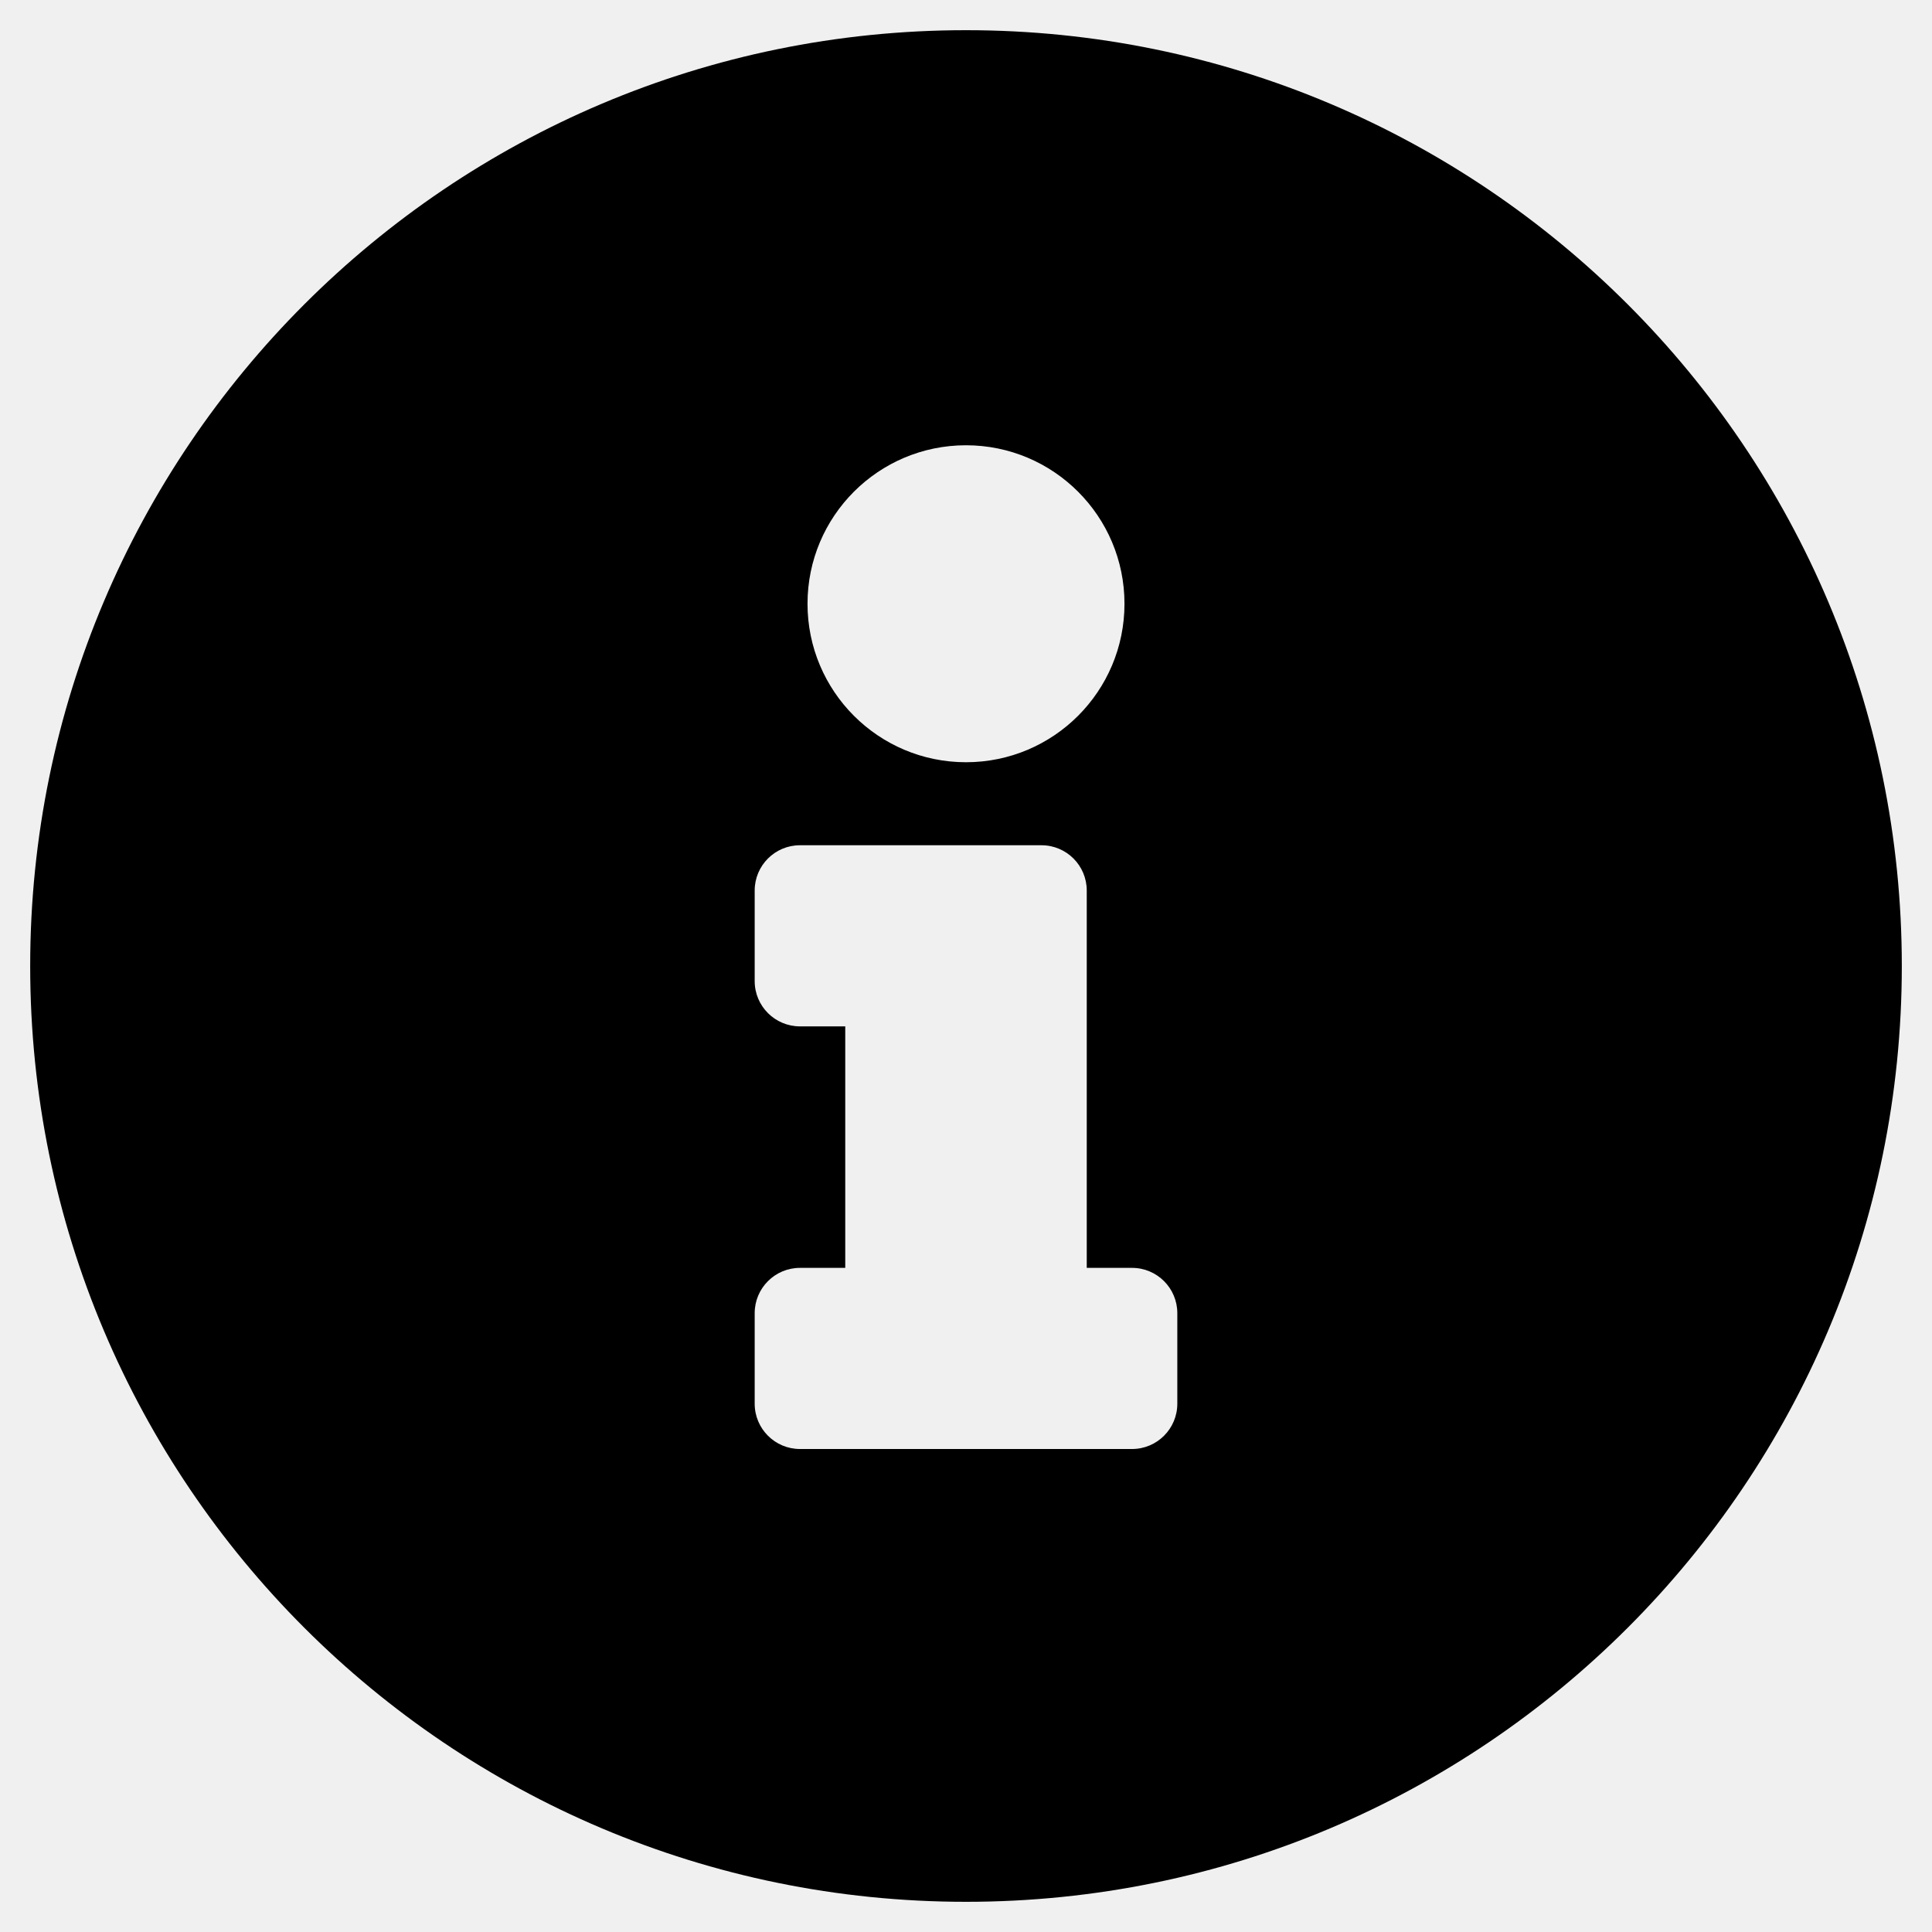
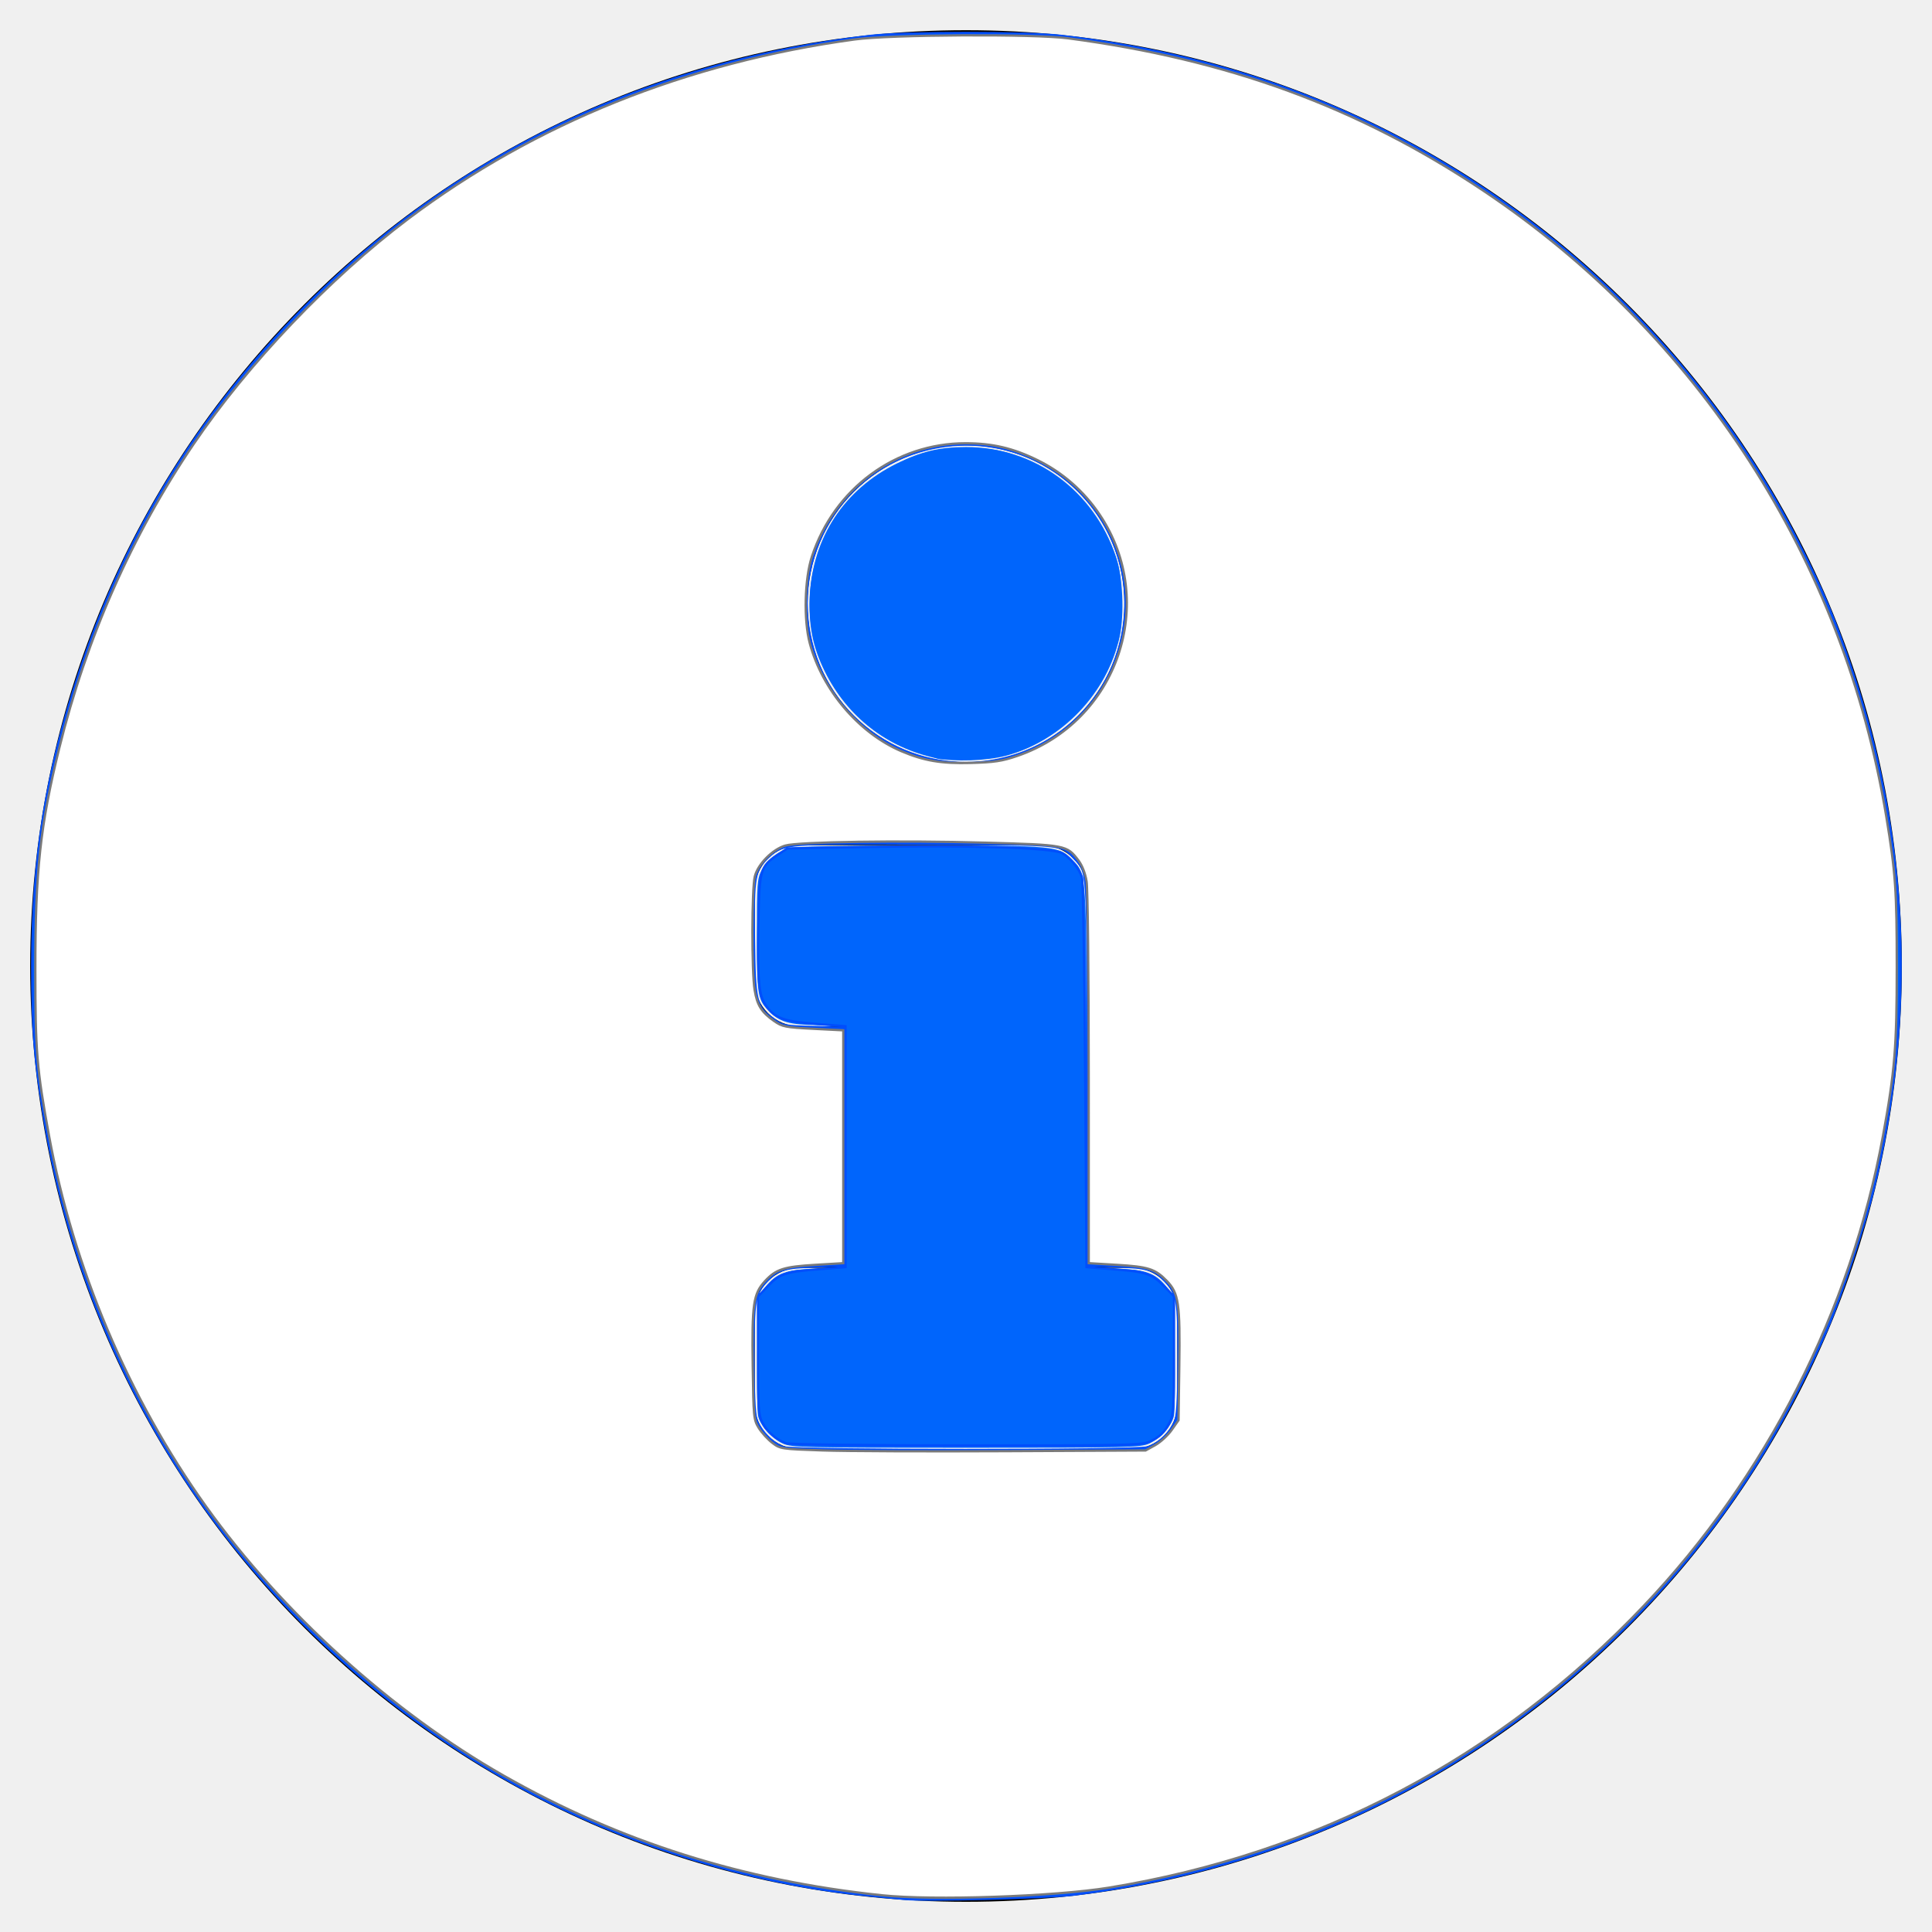
- <svg xmlns="http://www.w3.org/2000/svg" aria-hidden="true" focusable="false" data-prefix="fas" data-icon="info-circle" class="svg-inline--fa fa-info-circle fa-w-16" role="img" viewBox="0 0 512 512">
-   <path fill="currentColor" d="M256 8C119.043 8 8 119.083 8 256c0 136.997 111.043 248 248 248s248-111.003 248-248C504 119.083 392.957 8 256 8zm0 110c23.196 0 42 18.804 42 42s-18.804 42-42 42-42-18.804-42-42 18.804-42 42-42zm56 254c0 6.627-5.373 12-12 12h-88c-6.627 0-12-5.373-12-12v-24c0-6.627 5.373-12 12-12h12v-64h-12c-6.627 0-12-5.373-12-12v-24c0-6.627 5.373-12 12-12h64c6.627 0 12 5.373 12 12v100h12c6.627 0 12 5.373 12 12v24z" />
+ <svg xmlns="http://www.w3.org/2000/svg" aria-hidden="true" focusable="false" data-prefix="fas" data-icon="info-circle" class="svg-inline--fa fa-info-circle fa-w-16" role="img" viewBox="0 0 512 512" version="1.1" id="svg995">
+   <defs id="defs999" />
+   <path fill="currentColor" d="M256 8C119.043 8 8 119.083 8 256c0 136.997 111.043 248 248 248s248-111.003 248-248C504 119.083 392.957 8 256 8zm0 110c23.196 0 42 18.804 42 42s-18.804 42-42 42-42-18.804-42-42 18.804-42 42-42zm56 254c0 6.627-5.373 12-12 12h-88c-6.627 0-12-5.373-12-12v-24c0-6.627 5.373-12 12-12h12v-64h-12c-6.627 0-12-5.373-12-12v-24c0-6.627 5.373-12 12-12h64c6.627 0 12 5.373 12 12v100h12c6.627 0 12 5.373 12 12v24z" id="path993" />
+   <path style="fill:#0065fc;stroke-width:0.602" d="m 207.505,382.575 c -3.039,-1.38 -6.149,-4.876 -6.626,-7.447 -0.201,-1.084 -0.282,-8.655 -0.18,-16.824 l 0.185,-14.854 1.839,-2.271 c 3.142,-3.88 5.539,-4.733 13.973,-4.977 l 7.379,-0.213 v -32.164 -32.164 l -7.078,-0.013 c -7.86,-0.015 -10.555,-0.808 -13.515,-3.977 -2.703,-2.894 -2.9,-4.238 -2.9,-19.866 0,-13.531 0.099,-14.936 1.199,-17.093 1.448,-2.838 4.28,-5.083 7.535,-5.972 1.602,-0.438 13.223,-0.659 34.677,-0.662 35.912,-0.004 36.583,0.06 40.215,3.807 3.794,3.914 3.716,2.702 3.716,57.965 v 50.139 l 7.379,0.213 c 8.434,0.244 10.831,1.097 13.973,4.977 l 1.839,2.271 0.185,14.854 c 0.102,8.17 0.021,15.74 -0.18,16.824 -0.477,2.571 -3.587,6.067 -6.626,7.447 -2.268,1.03 -5.209,1.097 -48.495,1.097 -43.285,0 -46.226,-0.067 -48.495,-1.097 z" id="path1003" />
+   <path style="fill:#0065fc;stroke-width:0.602" d="m 248.108,200.923 c -12.96,-2.714 -23.584,-10.971 -29.501,-22.927 -3.258,-6.585 -4.368,-12.214 -3.977,-20.179 0.758,-15.427 9.092,-28.096 22.998,-34.961 6.496,-3.207 11.431,-4.385 18.372,-4.385 18.17,0 33.857,11.486 39.75,29.106 1.805,5.397 2.255,15.042 0.981,21.026 -3.199,15.023 -15.291,27.714 -30.19,31.686 -5.069,1.351 -13.609,1.645 -18.434,0.635 z" id="path1005" />
+   <path style="fill:#0065fc;stroke-width:0.602;fill-opacity:1;stroke:#0065fc;stroke-opacity:1;opacity:1;" d="m 207.816,382.137 c -1.157,-0.502 -2.742,-1.508 -3.521,-2.235 -3.004,-2.805 -3.109,-3.5 -3.109,-20.558 v -15.982 l 2.56,-2.658 c 2.785,-2.892 5.556,-3.98 10.152,-3.985 1.525,-0.002 4.439,-0.178 6.475,-0.39 l 3.702,-0.387 v -32.032 -32.032 l -8.157,-0.625 c -7.682,-0.589 -8.287,-0.729 -10.391,-2.405 -4.206,-3.352 -4.407,-4.303 -4.423,-20.966 -0.016,-16.9 0.19,-17.799 4.853,-21.094 l 2.557,-1.807 17.569,-0.356 c 25.968,-0.526 52.608,0.144 54.914,1.38 2.039,1.093 3.974,3.071 5.186,5.3 0.885,1.628 1.556,34.015 1.68,81.081 l 0.062,23.557 3.702,0.387 c 2.036,0.213 4.95,0.389 6.475,0.39 4.595,0.005 7.367,1.094 10.152,3.985 l 2.56,2.658 v 15.982 c 0,17.061 -0.105,17.752 -3.113,20.561 -3.509,3.277 -2.142,3.193 -51.832,3.168 -39.678,-0.02 -46.236,-0.148 -48.053,-0.936 z" id="path1007" />
+   <path style="opacity:1;fill:#0065fc;fill-opacity:1;stroke:#004efc;stroke-width:0.602;stroke-opacity:1" d="m 239.435,503.21 c -1.16,-0.133 -5.225,-0.534 -9.035,-0.892 C 203.861,499.826 174.635,491.57 148.961,479.312 106.44,459.01 68.307,424.385 43.994,384 27.547,356.681 16.547,326.607 11.491,295.139 9.118,280.365 8.525,272.451 8.538,255.699 8.561,227.251 12.208,204.633 21.07,177.995 33.797,139.737 54.476,106.873 83.796,78.304 123.592,39.529 173.395,16.207 230.701,9.511 c 8.814,-1.03 41.783,-1.03 50.598,0 23.81,2.782 45.72,8.204 66.381,16.428 55.195,21.969 101.779,64.461 128.729,117.421 6.738,13.24 9.962,20.931 14.521,34.635 14.842,44.616 16.753,91.107 5.631,137.035 -2.283,9.426 -8.544,28.331 -12.248,36.981 -4.103,9.581 -10.551,22.227 -15.95,31.283 -27.335,45.846 -70.982,83.012 -120.683,102.763 -19.978,7.939 -40.887,13.256 -63.068,16.038 -7.117,0.893 -40.031,1.705 -45.176,1.115 z m 64.669,-119.647 c 3.155,-0.945 6.532,-4.323 7.478,-7.478 0.491,-1.638 0.738,-7.143 0.738,-16.419 0,-15.185 -0.272,-16.749 -3.495,-20.143 -2.958,-3.114 -4.637,-3.621 -12.919,-3.898 l -7.68,-0.257 v -50.847 c 0,-55.598 0.147,-53.202 -3.495,-57.036 -3.669,-3.862 -1.983,-3.692 -38.669,-3.904 -37.26,-0.216 -38.398,-0.127 -42.191,3.3 -3.992,3.606 -4.277,5.141 -4.071,21.908 0.207,16.826 0.497,18.004 5.255,21.367 2.486,1.757 2.783,1.813 10.638,2.017 l 8.081,0.21 v 31.493 31.493 l -7.68,0.257 c -8.282,0.277 -9.961,0.784 -12.919,3.898 -3.224,3.394 -3.495,4.959 -3.495,20.143 0,9.261 0.248,14.782 0.737,16.414 0.868,2.898 4.415,6.564 7.22,7.463 3.034,0.972 93.227,0.99 96.467,0.019 z m -40.574,-182.034 c 15.029,-2.727 27.338,-13.162 32.276,-27.361 5.445,-15.656 1.643,-32.469 -9.966,-44.078 -20.507,-20.507 -55.653,-14.463 -68.012,11.695 -4.806,10.173 -5.379,21.614 -1.622,32.417 6.737,19.373 26.922,31.029 47.324,27.327 z" id="path1686" />
+   <path style="opacity:1;fill:#0065fc;fill-opacity:1;stroke:#004efc;stroke-width:0.602;stroke-opacity:1" d="m 208.2,382.452 c -2.664,-1.067 -4.933,-3.069 -6.125,-5.406 -1.096,-2.148 -1.191,-3.583 -1.191,-17.912 V 343.557 l 2.667,-2.783 c 3.124,-3.26 4.593,-3.731 13.898,-4.45 l 6.626,-0.512 v -31.925 -31.925 l -7.852,-0.622 c -8.709,-0.69 -11.009,-1.554 -13.339,-5.013 -1.813,-2.691 -2.125,-6.175 -1.896,-21.17 0.225,-14.705 0.449,-15.516 5.144,-18.63 l 2.537,-1.682 20.955,-0.385 c 27.019,-0.497 49.092,0.191 51.795,1.612 2.108,1.109 4.558,4.072 5.321,6.436 0.267,0.828 0.644,24.41 0.836,52.405 l 0.35,50.899 6.626,0.512 c 9.209,0.712 10.587,1.152 13.804,4.416 l 2.76,2.8 v 15.586 c 0,14.106 -0.108,15.798 -1.141,17.821 -1.409,2.76 -2.777,4.028 -5.639,5.224 -1.933,0.808 -8.151,0.922 -48.467,0.888 -27.474,-0.023 -46.826,-0.269 -47.668,-0.606 z" id="path1688" />
+   <path style="opacity:1;fill:#0065fc;fill-opacity:1;stroke:#0065fc;stroke-width:0.602;stroke-opacity:1" d="m 248.772,200.818 c -0.663,-0.171 -3.304,-0.993 -5.87,-1.827 -14.901,-4.843 -26.499,-19.532 -27.901,-35.337 -1.705,-19.211 10.131,-36.787 28.952,-42.997 3.97,-1.31 5.986,-1.598 11.445,-1.636 8.024,-0.056 11.514,0.734 18.933,4.285 10.05,4.81 18.114,14.482 21.492,25.776 0.79,2.641 1.08,5.642 1.079,11.144 -0.002,6.841 -0.169,8.004 -1.83,12.72 -3.337,9.473 -10.077,17.65 -18.757,22.756 -6.364,3.744 -10.744,4.935 -19.11,5.199 -3.976,0.125 -7.77,0.088 -8.433,-0.083 z" id="path1690" />
+   <path style="opacity:1;fill:#ffffff;fill-opacity:1;stroke:#7a7a7a;stroke-width:0.602;stroke-opacity:1" d="M 233.713,502.265 C 196.887,498.392 164.141,488.029 133.421,470.524 103.856,453.678 74.621,427.216 54.539,399.125 34.099,370.533 19.353,335.697 12.993,300.981 9.745,283.252 9.367,278.665 9.365,256.904 9.362,230.858 10.674,218.7 15.683,198.35 22.867,169.163 34.932,141.858 51.343,117.645 65.739,96.405 87.441,73.626 108.122,58.05 141.8,32.685 182.019,16.513 226.485,10.456 c 9.519,-1.297 47.573,-1.499 56.621,-0.301 42.284,5.598 76.687,18.196 109.628,40.144 57.286,38.169 95.951,98.146 107.171,166.247 2.422,14.699 2.758,19.546 2.756,39.755 -0.002,21.189 -0.534,27.693 -3.652,44.68 -8.494,46.275 -30.954,90.404 -63.407,124.582 -38.178,40.207 -86.468,65.662 -141.655,74.672 -14.536,2.373 -46.678,3.457 -60.235,2.031 z m 72.407,-119.274 c 1.393,-0.77 3.358,-2.575 4.367,-4.01 l 1.834,-2.61 0.202,-14.256 c 0.238,-16.759 -0.153,-19.415 -3.342,-22.699 -3.057,-3.148 -4.88,-3.728 -13.274,-4.225 l -7.379,-0.437 -0.004,-48.864 c -0.002,-27.675 -0.249,-50.365 -0.571,-52.326 -0.356,-2.175 -1.175,-4.26 -2.203,-5.607 -3.055,-4.005 -3.311,-4.054 -24.63,-4.642 -22.7,-0.626 -49.542,-0.236 -53.007,0.769 -3.369,0.978 -7.26,4.908 -8.079,8.162 -0.817,3.243 -0.858,25.183 -0.057,30.075 0.671,4.099 1.812,5.92 5.181,8.271 2.174,1.517 2.959,1.673 10.334,2.048 l 7.981,0.406 v 30.854 30.854 l -7.379,0.437 c -8.437,0.5 -10.47,1.161 -13.397,4.355 -3.066,3.347 -3.454,6.053 -3.22,22.469 0.195,13.624 0.255,14.241 1.615,16.427 0.777,1.249 2.381,3.011 3.565,3.915 2.114,1.614 2.351,1.65 13.345,2.023 6.156,0.209 27.931,0.297 48.388,0.195 l 37.196,-0.184 2.533,-1.4 z M 269.553,200.344 c 26.609,-9.093 37.437,-40.694 21.901,-63.921 -4.172,-6.238 -9.857,-11.223 -16.529,-14.495 -6.462,-3.169 -11.892,-4.444 -18.98,-4.458 -18.539,-0.037 -34.847,11.964 -40.776,30.007 -1.951,5.936 -2.22,16.826 -0.57,22.99 3.324,12.411 13.008,23.816 24.302,28.619 5.961,2.535 10.547,3.314 18.303,3.106 6.284,-0.168 8.327,-0.474 12.348,-1.848 z" id="path1692" />
</svg>
